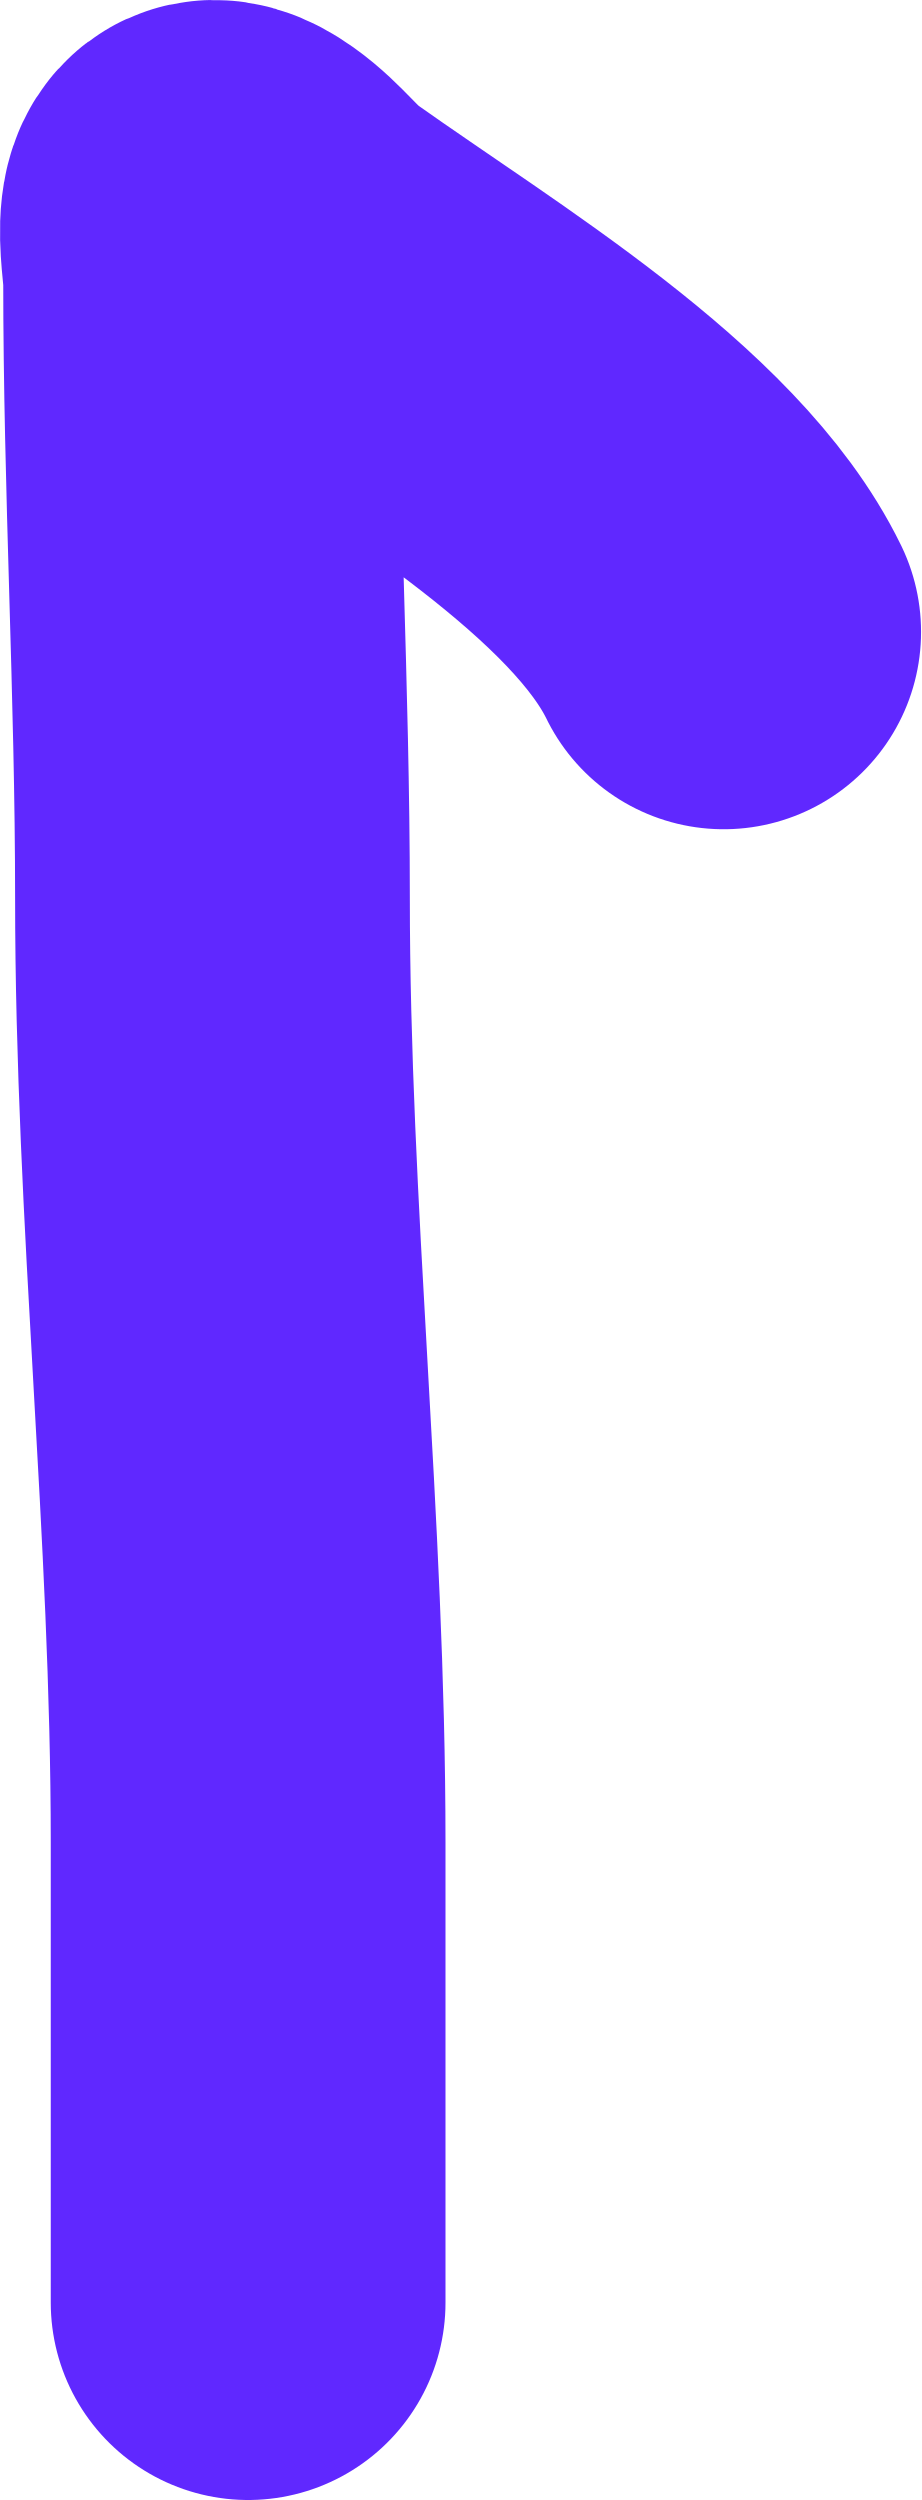
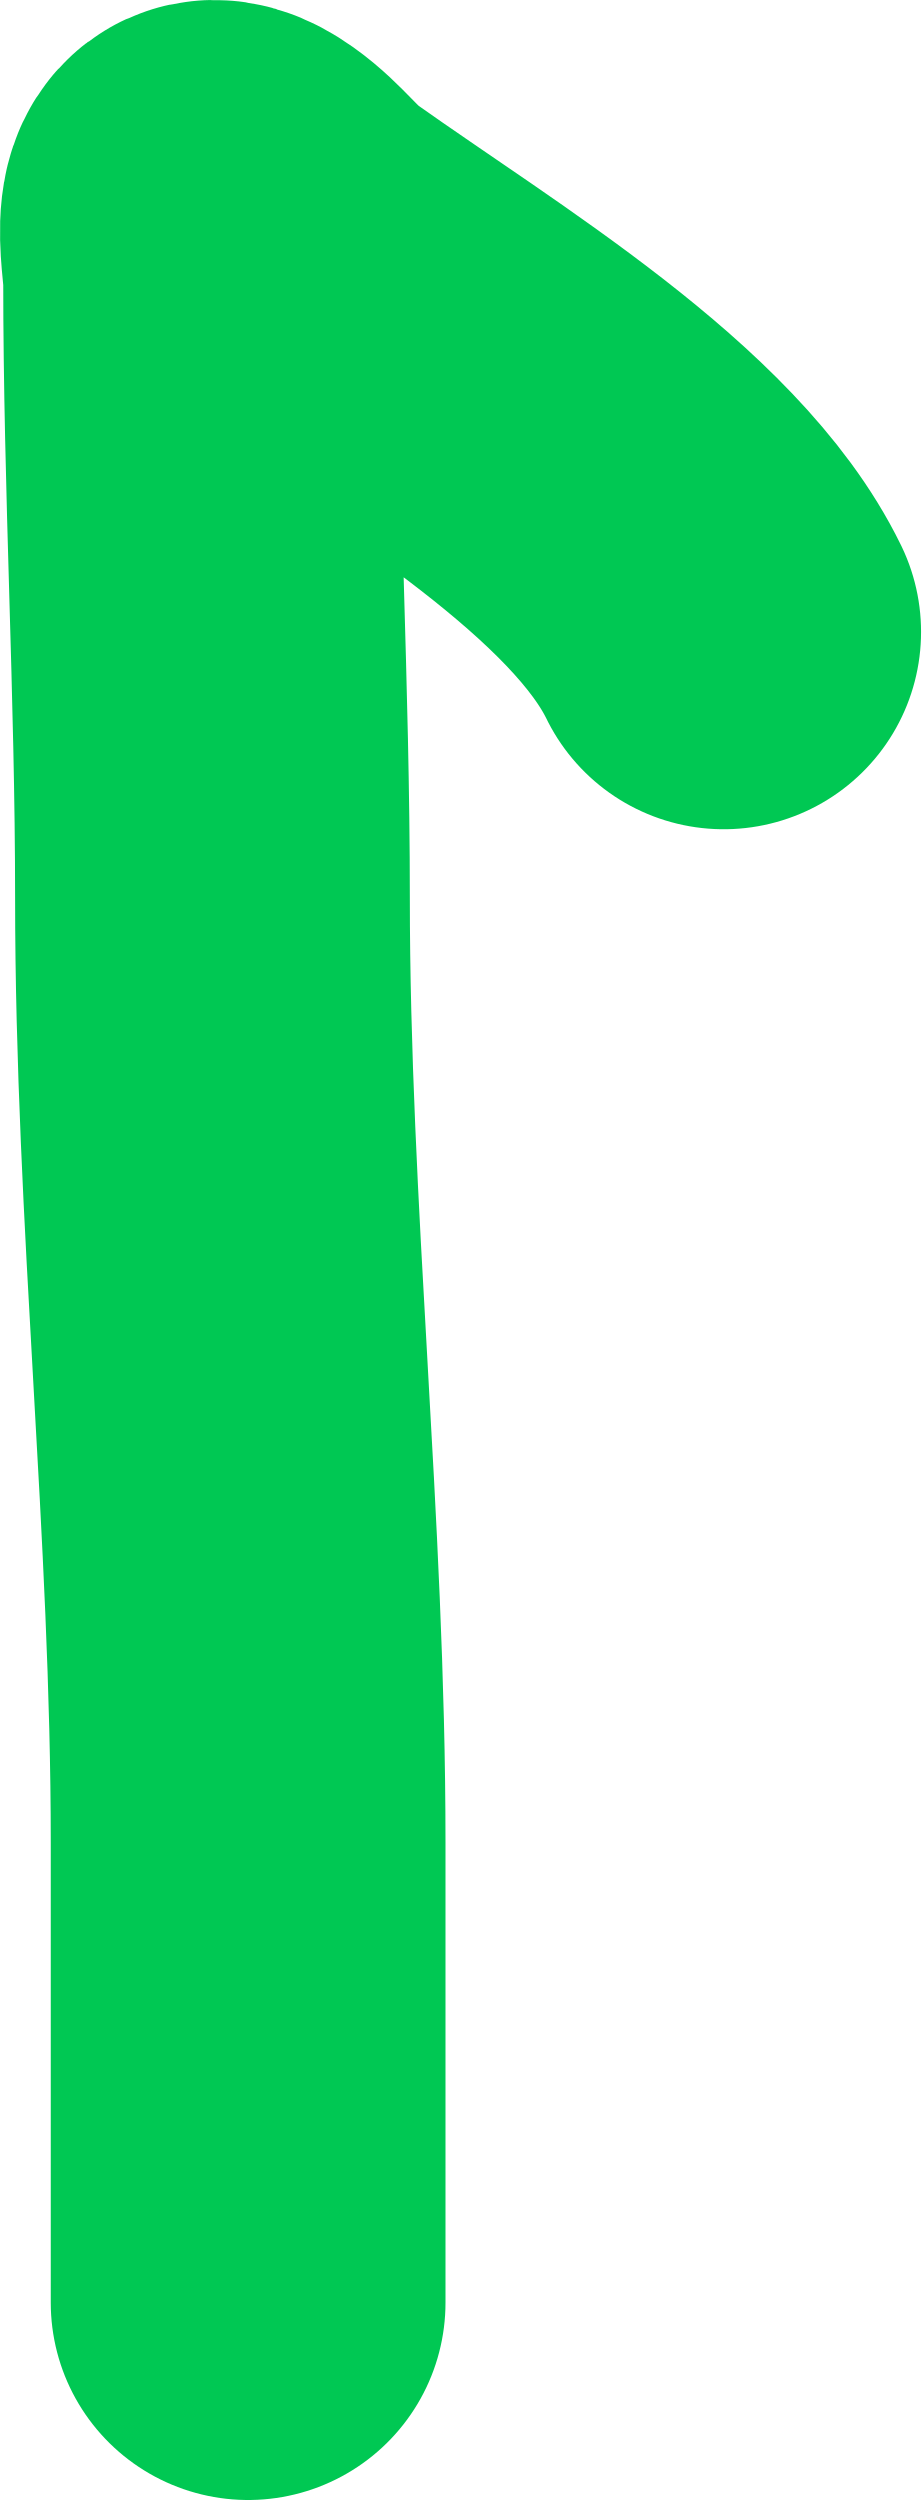
<svg xmlns="http://www.w3.org/2000/svg" width="28" height="76" viewBox="0 0 28 76" fill="none">
-   <path d="M22 19.209C19.914 14.931 13.634 11.219 9.17 8.05C8.446 7.537 7.985 6.839 7.262 6.326C5.5 5.075 6.098 7.775 6.098 8.492C6.098 14.767 6.459 21.021 6.459 27.289C6.459 36.888 7.543 46.42 7.543 56.005C7.543 60.67 7.543 65.335 7.543 70" stroke="#6028FF" stroke-width="12" stroke-linecap="round" />
+   <path d="M22 19.209C19.914 14.931 13.634 11.219 9.17 8.05C8.446 7.537 7.985 6.839 7.262 6.326C5.5 5.075 6.098 7.775 6.098 8.492C6.098 14.767 6.459 21.021 6.459 27.289C6.459 36.888 7.543 46.42 7.543 56.005C7.543 60.67 7.543 65.335 7.543 70" stroke="#00C853" stroke-width="12" stroke-linecap="round" />
</svg>
